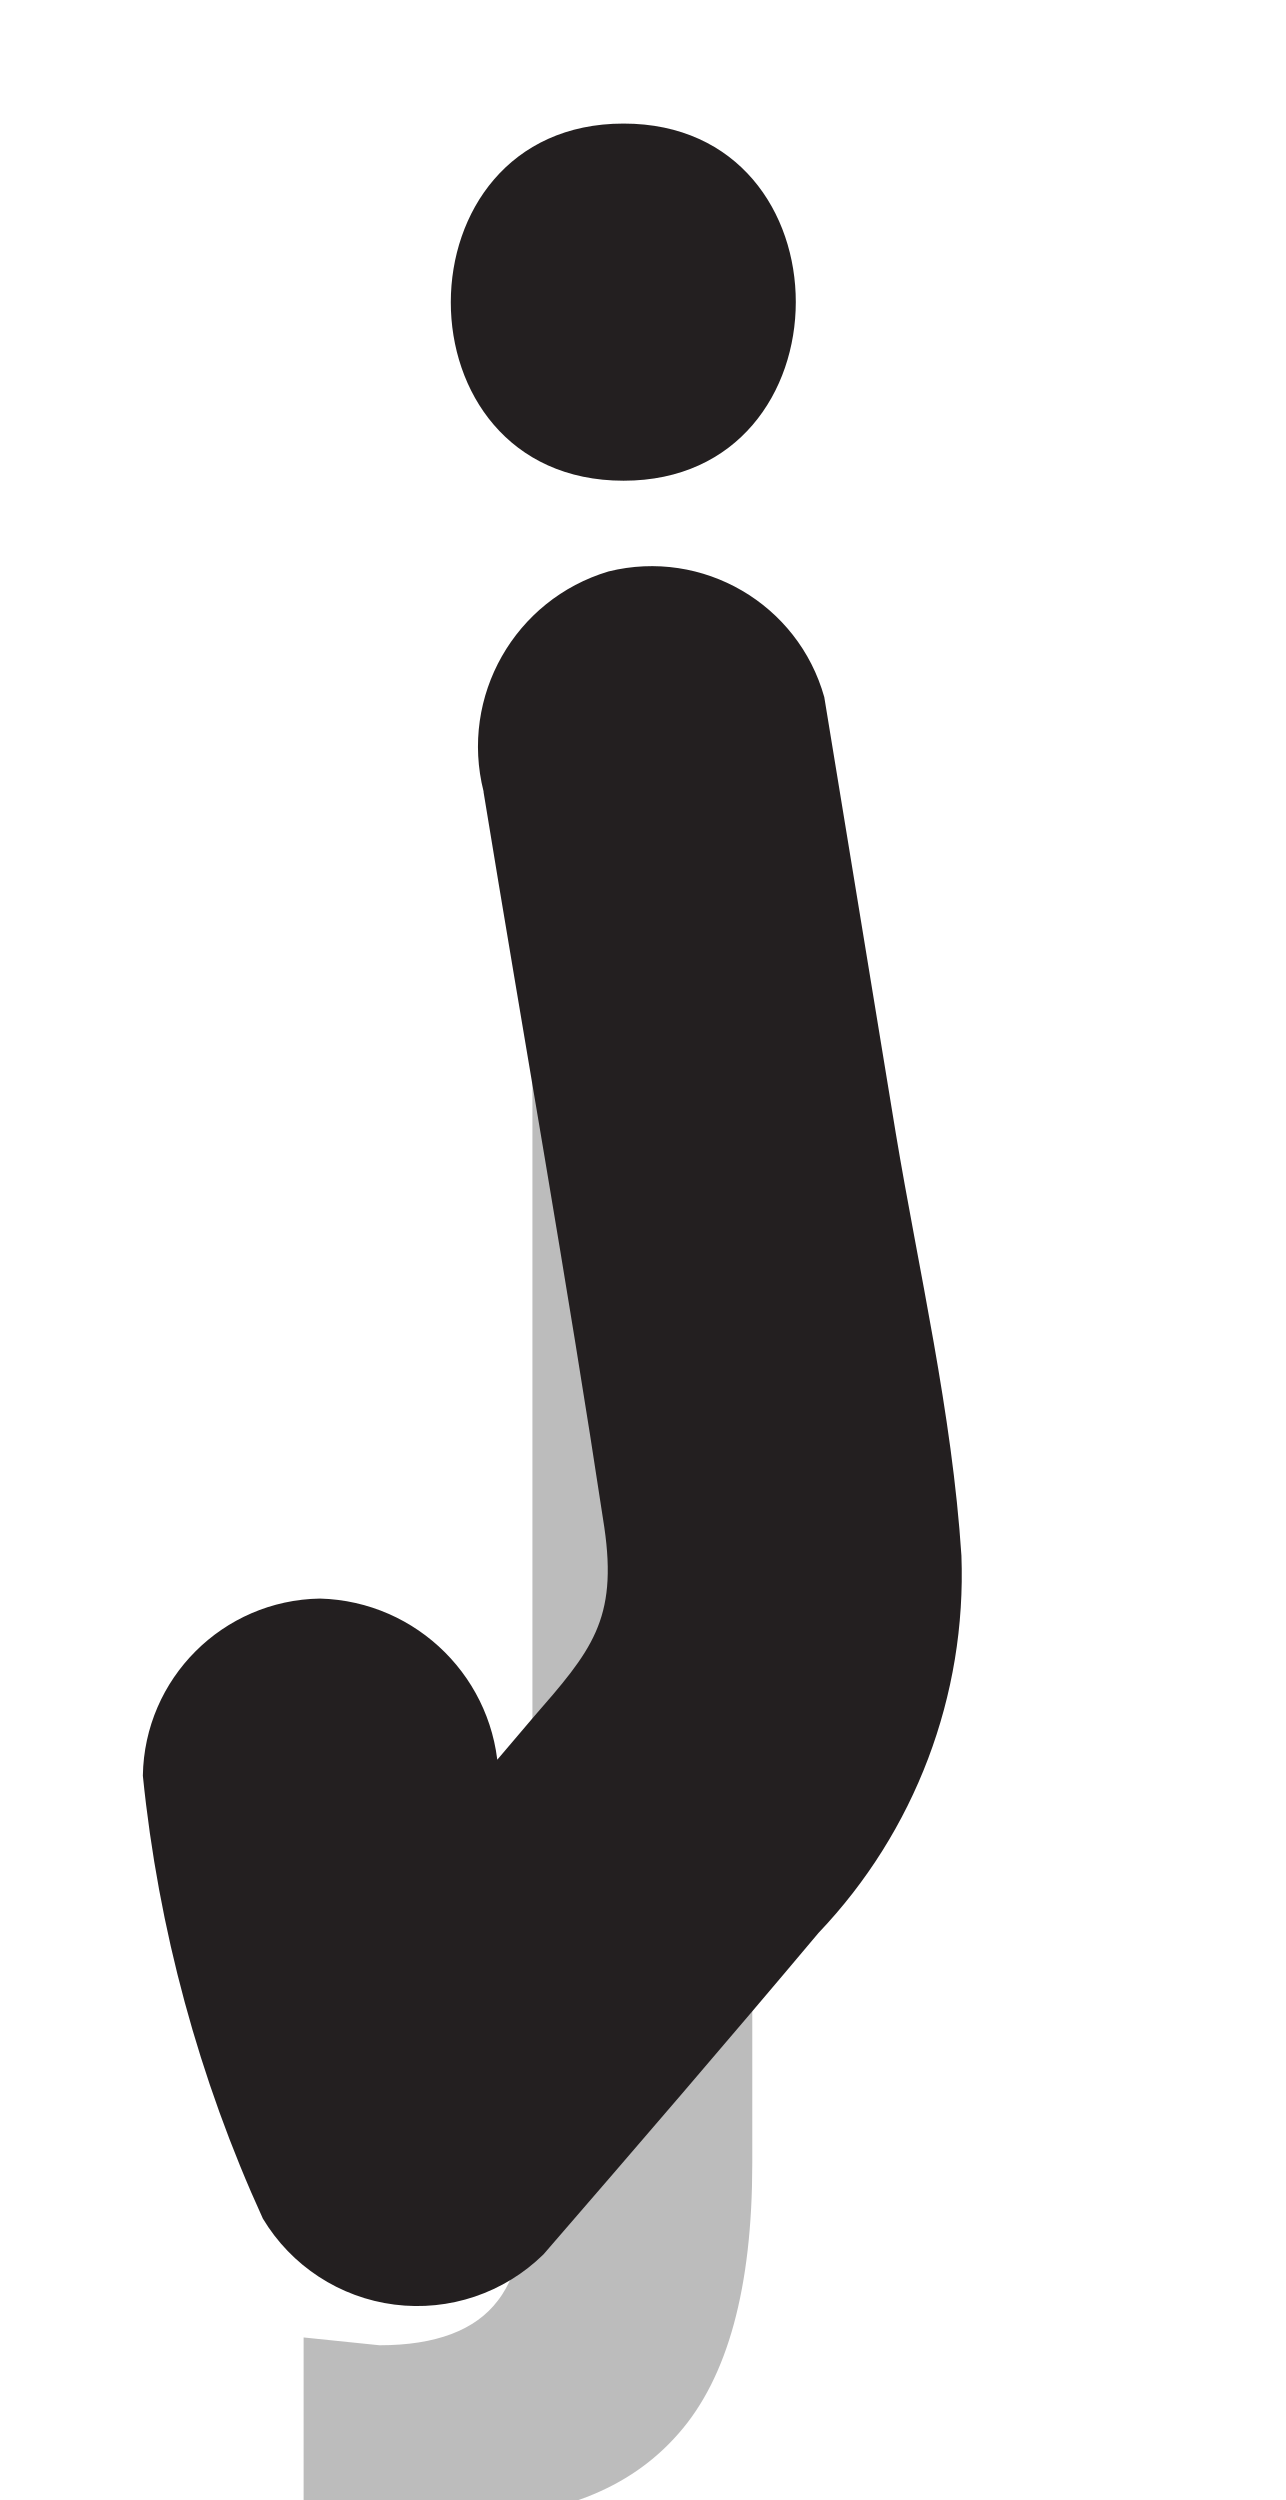
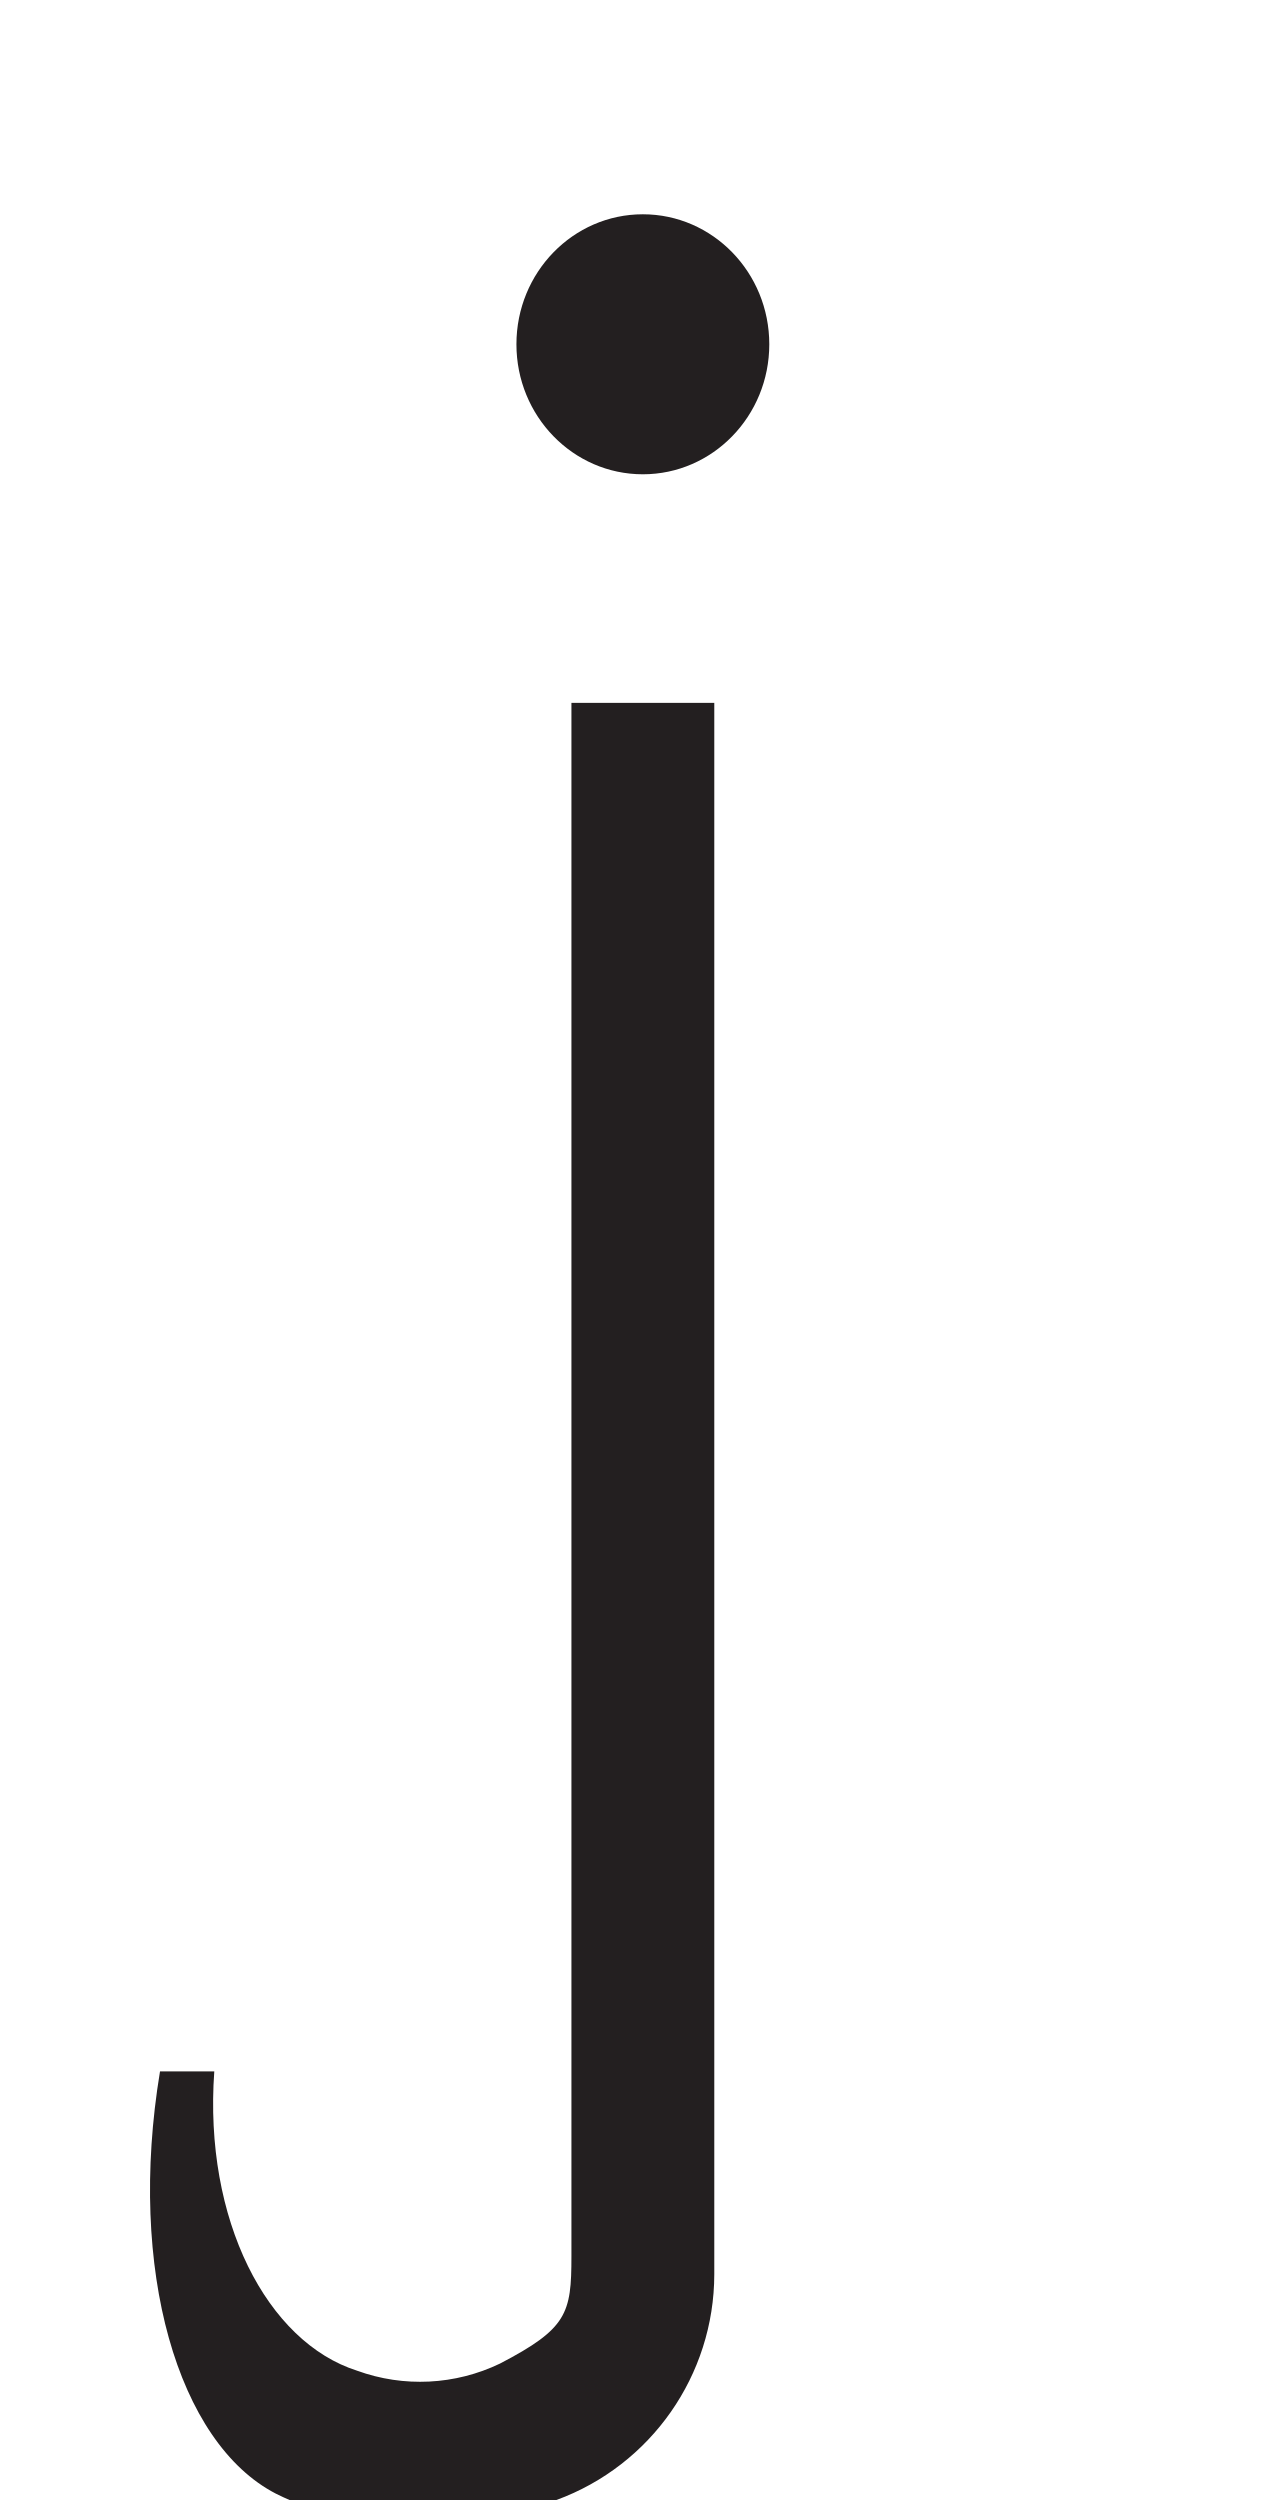
<svg xmlns="http://www.w3.org/2000/svg" viewBox="0 0 18 35">
  <defs>
-     <style>.cls-1{font-size:35px;fill:#bcbcbc;font-family:ArialMT, Arial;}.cls-2{fill:#231f20;}</style>
+     <style>.cls-1{fill:#231f20;}</style>
  </defs>
-   <g id="Example_glyph" data-name="Example glyph">
-     <g id="Line_2-2" data-name="Line 2">
-       <text class="cls-1" transform="translate(5.11 27.99)">j</text>
-     </g>
-   </g>
  <g id="Artwork_glyph" data-name="Artwork glyph">
-     <path class="cls-2" d="M8.73,6.73c3.21,0,3.22-5,0-5s-3.23,5,0,5Z" />
-     <path class="cls-2" d="M6.77,11.09c.56,3.43,1.17,6.85,1.69,10.29.19,1.3-.18,1.73-1,2.67l-3.4,4,3.92.5a12,12,0,0,1-1-3.67,2.57,2.57,0,0,0-2.5-2.5A2.52,2.52,0,0,0,2,24.86a19.69,19.69,0,0,0,1.68,6.2,2.52,2.52,0,0,0,3.93.5c1.29-1.49,2.59-3,3.85-4.5a7.27,7.27,0,0,0,2-5.28c-.13-2-.6-4-.92-5.92l-1-6.1A2.51,2.51,0,0,0,8.52,8a2.56,2.56,0,0,0-1.75,3.08Z" />
+     <ellipse class="cls-1" cx="9" cy="4.82" rx="1.77" ry="1.82" />
+     <path class="cls-1" d="M5.65,35.34a4.07,4.07,0,0,1-1.79-.43C2.49,34.2,1.78,31.78,2.24,29L3,29c-.15,2.08.74,3.79,2,4.19a2.58,2.58,0,0,0,2-.1c.94-.49,1-.7,1-1.5l0-.27V9.84h2l0,22A3.37,3.37,0,0,1,7.79,35,6,6,0,0,1,5.65,35.34Z" />
  </g>
</svg>
